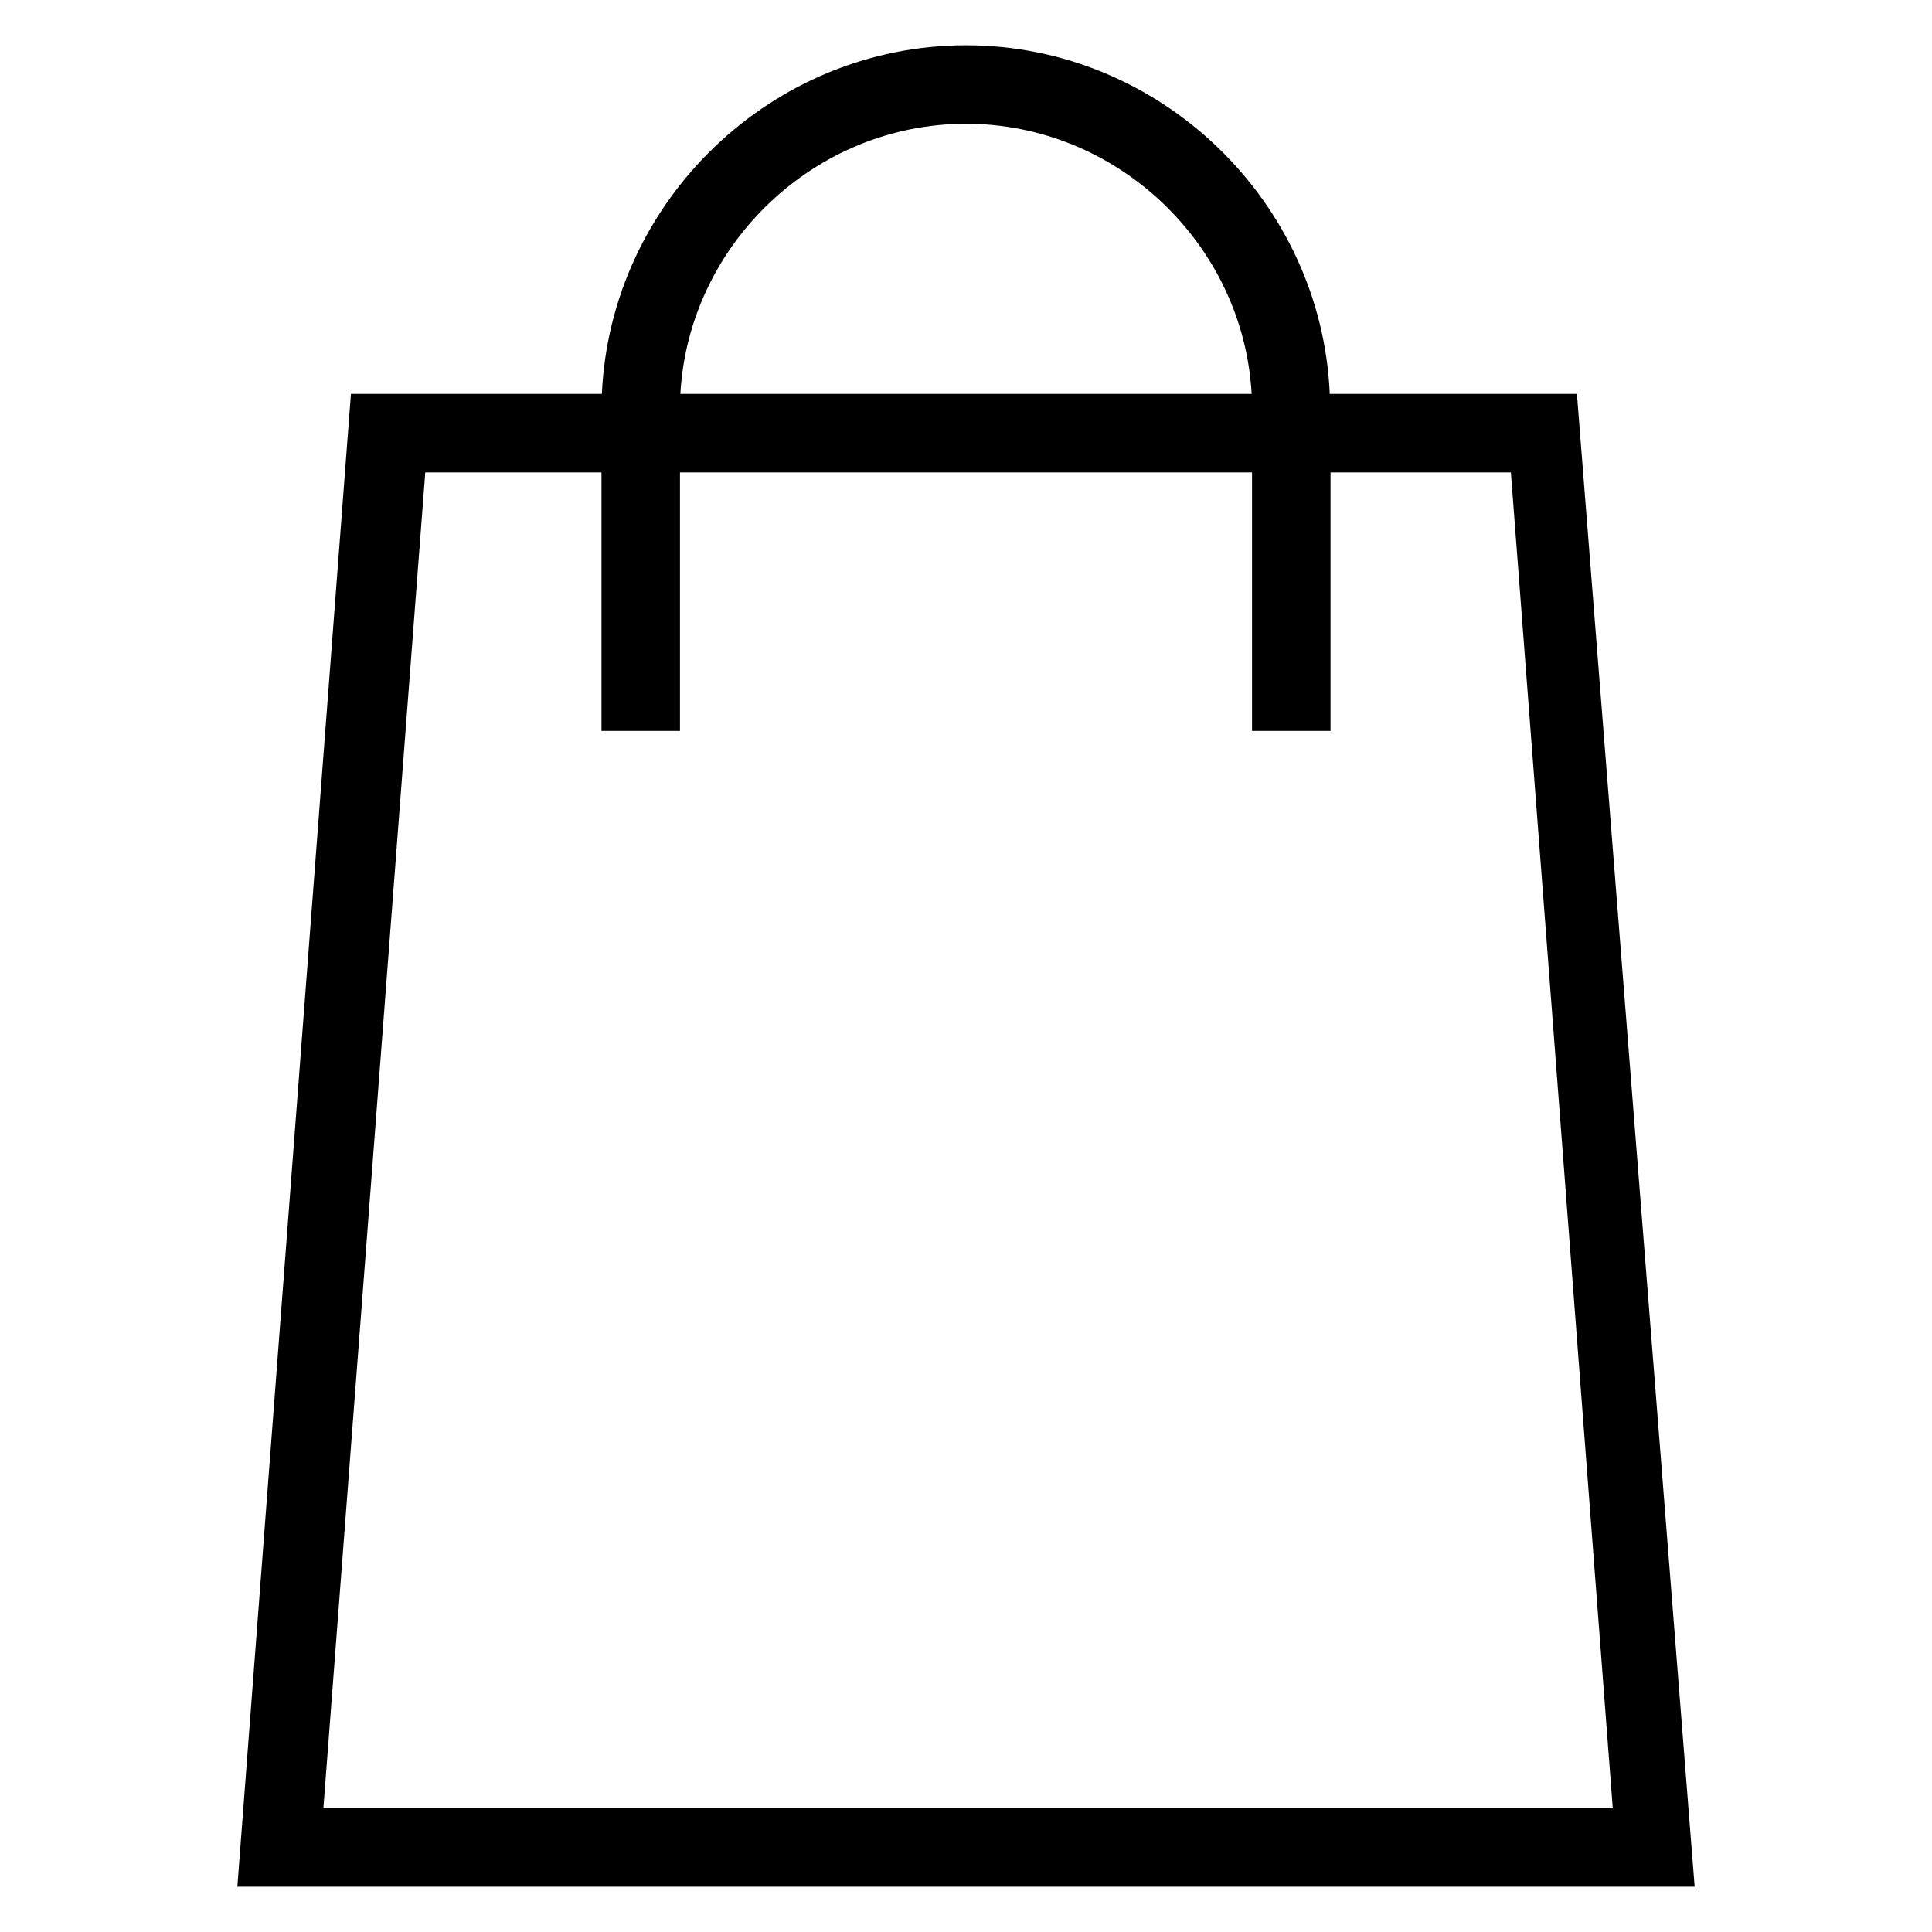
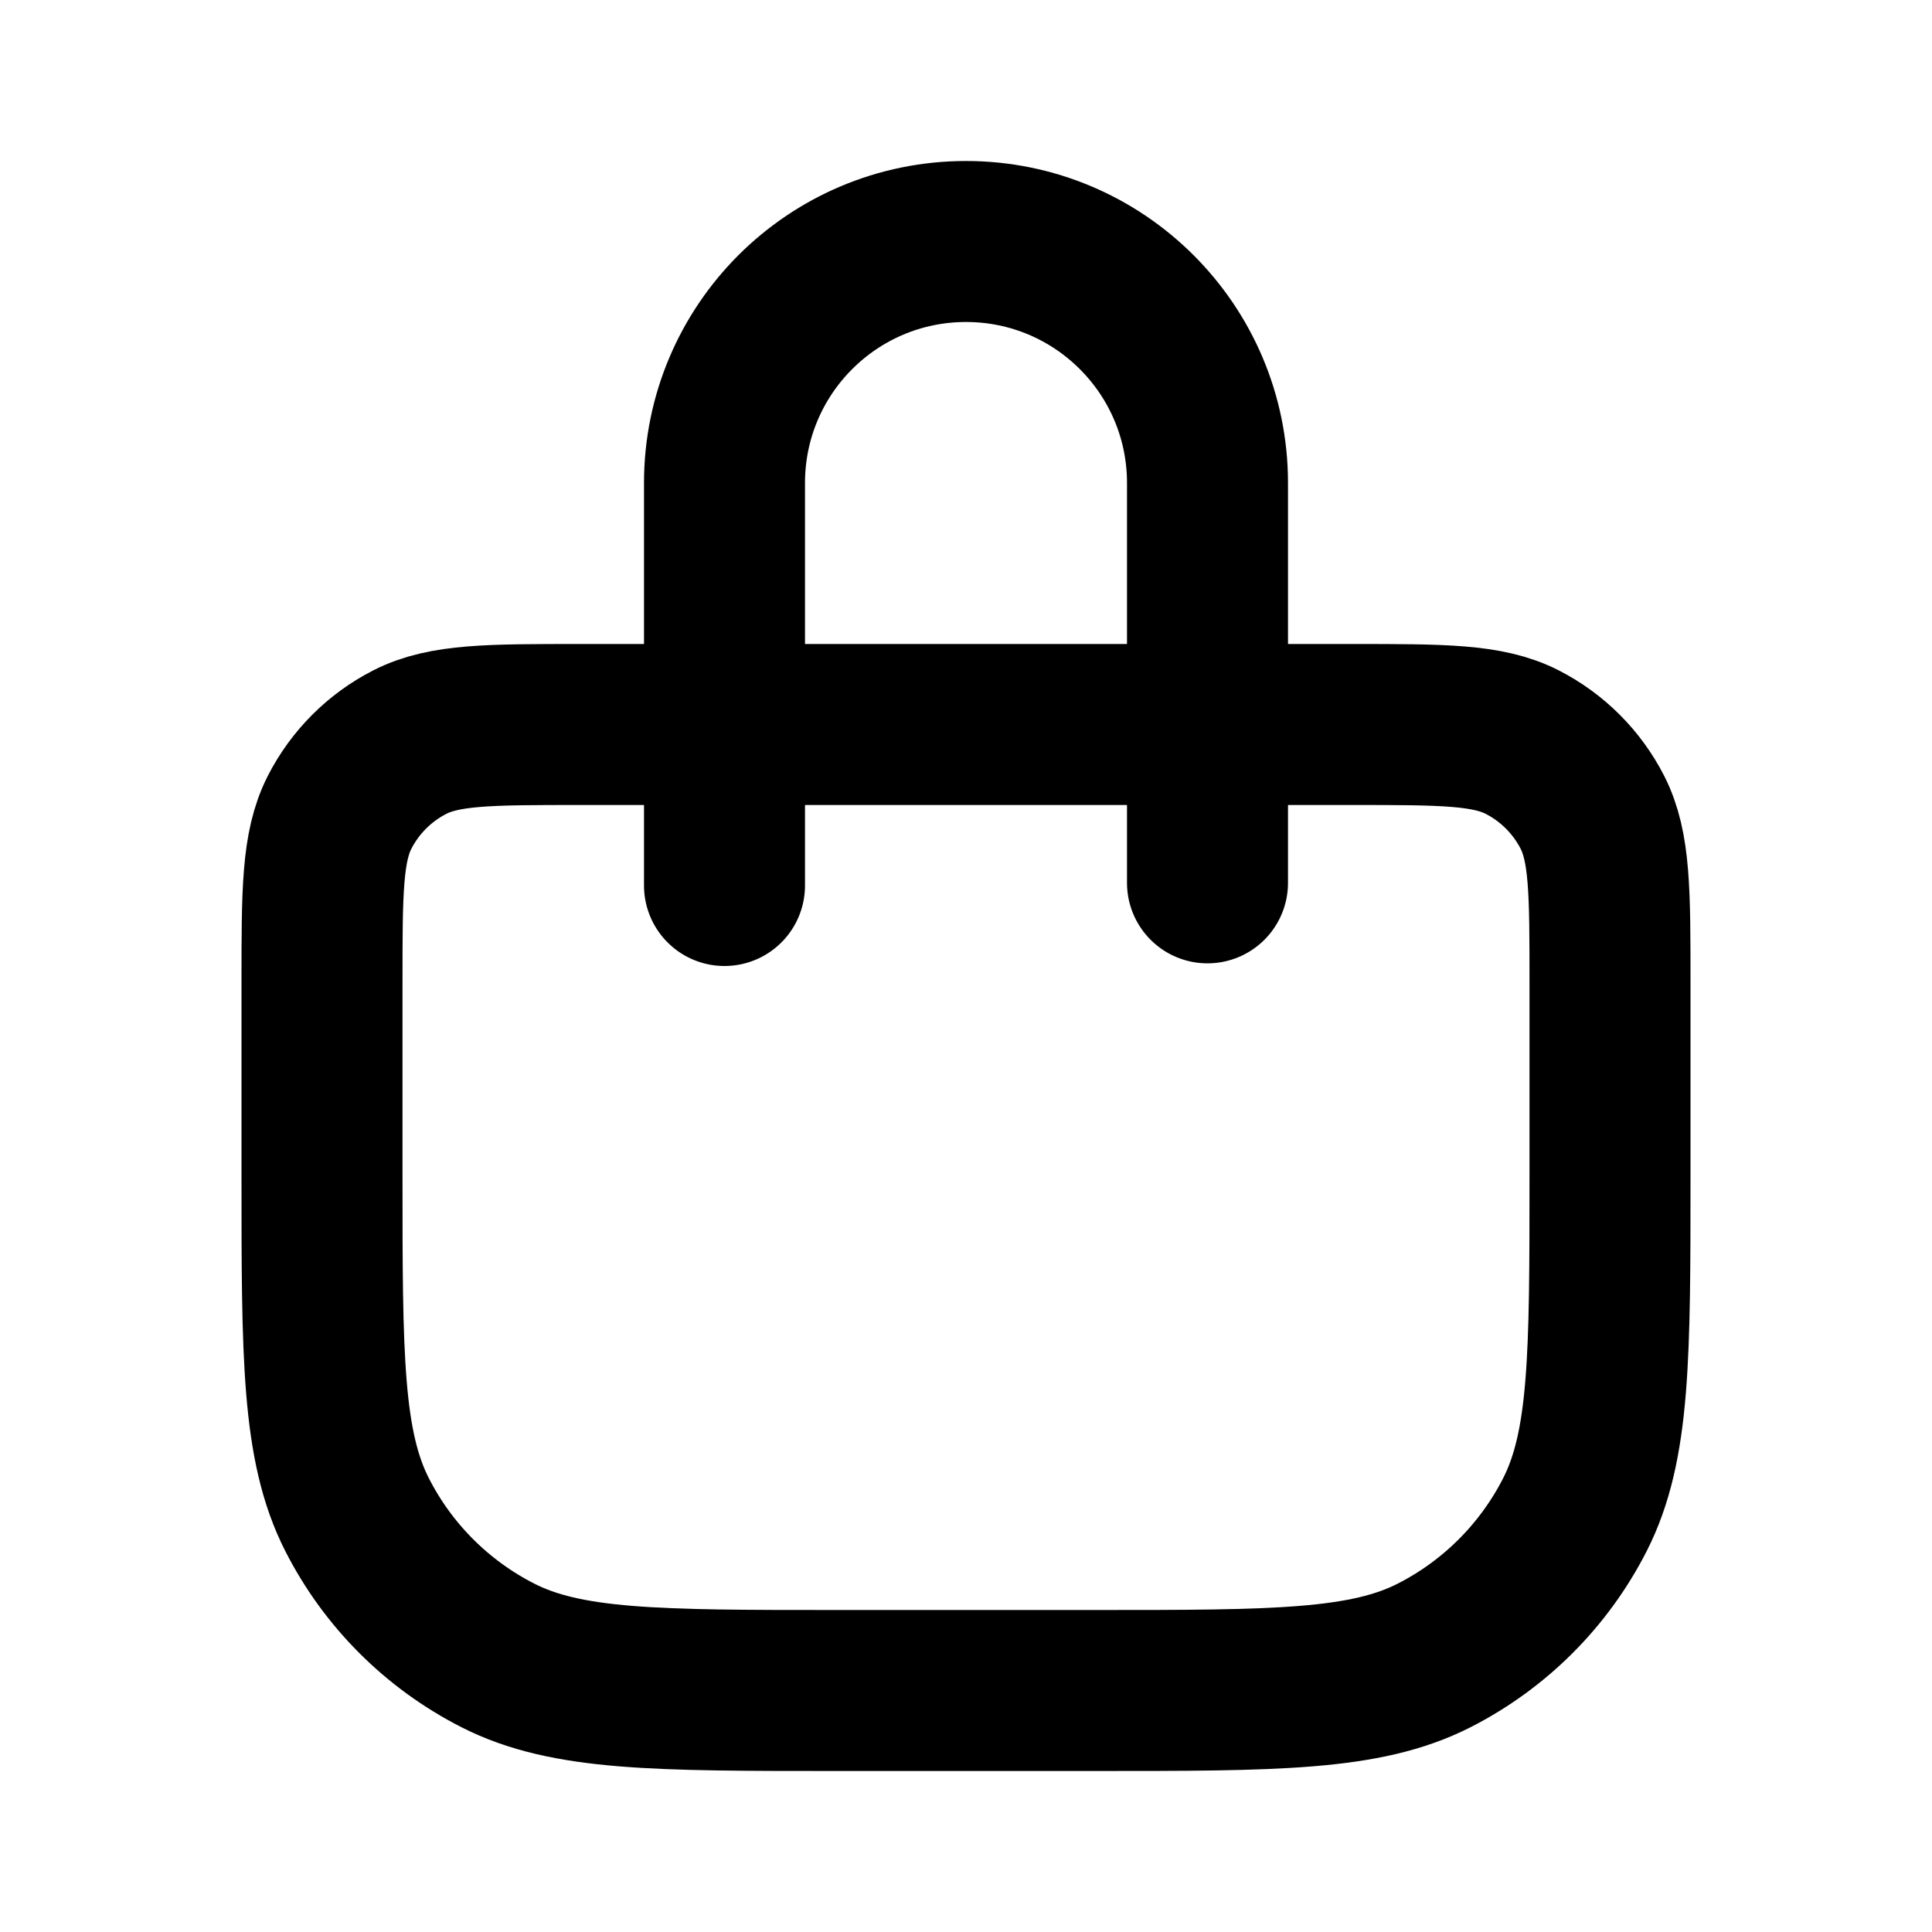
- <svg xmlns="http://www.w3.org/2000/svg" fill="#000000" height="800px" width="800px" version="1.1" viewBox="0 0 512 512" enable-background="new 0 0 512 512">
-   <g>
-     <path d="m417.9,104.4h-65.5c-2.2-51-44.8-92.4-96.4-92.4s-94.2,41.3-96.5,92.4h-66.5l-30.1,395.6h386.2l-31.2-395.6zm-161.9-71.6c40.1,0 73.5,32 75.7,71.6h-151.4c2.2-39.6 35.6-71.6 75.7-71.6zm-143.3,92.4h46.7v68.5h20.8v-68.5h151.6v68.5h20.8v-68.5h47.8l27,354h-341.7l27-354z" />
-   </g>
+ <svg xmlns="http://www.w3.org/2000/svg" width="800px" height="800px" viewBox="0 0 24 24" fill="none">
+   <path d="M9 11V6C9 4.343 10.343 3 12 3C13.657 3 15 4.343 15 6V10.967M10.4 21H13.6C15.84 21 16.96 21 17.816 20.564C18.569 20.18 19.18 19.569 19.564 18.816C20 17.96 20 16.84 20 14.6V12.2C20 11.08 20 10.52 19.782 10.092C19.59 9.716 19.284 9.41 18.908 9.218C18.48 9 17.92 9 16.8 9H7.2C6.08 9 5.52 9 5.092 9.218C4.716 9.41 4.41 9.716 4.218 10.092C4 10.52 4 11.08 4 12.2V14.6C4 16.84 4 17.96 4.436 18.816C4.819 19.569 5.431 20.18 6.184 20.564C7.04 21 8.16 21 10.4 21Z" stroke="#000000" stroke-width="2" stroke-linecap="round" stroke-linejoin="round" />
</svg>
